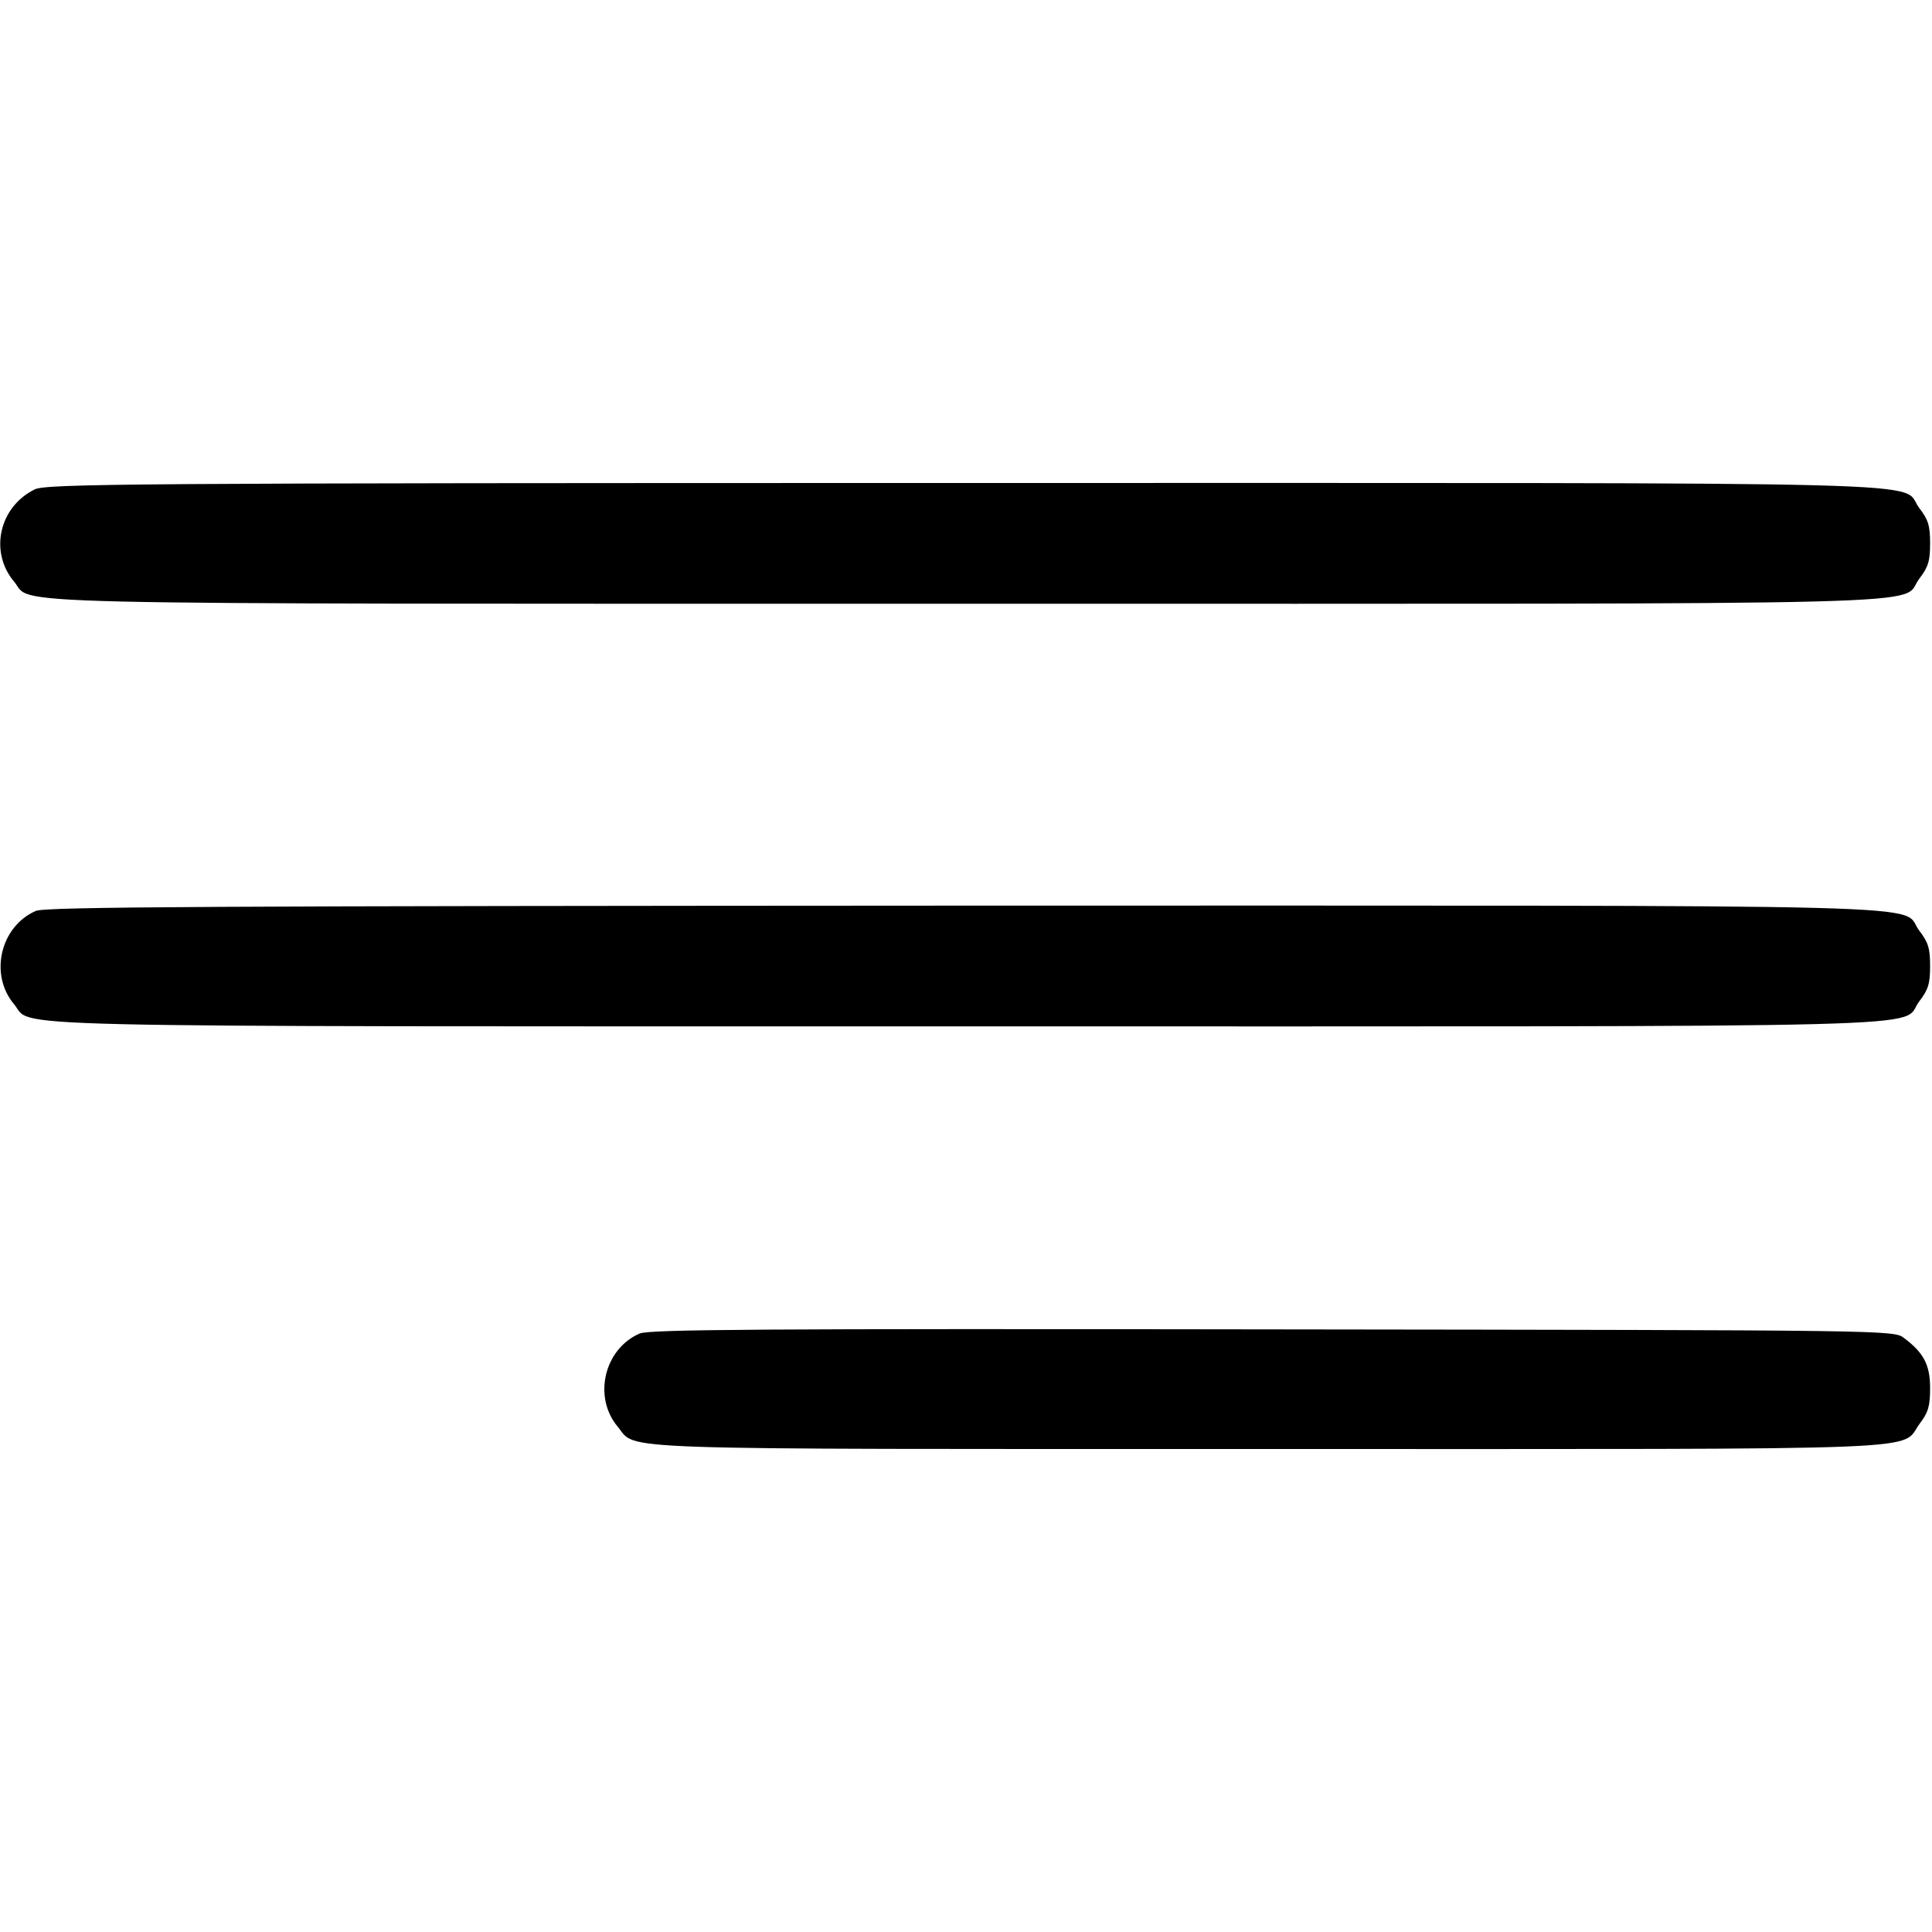
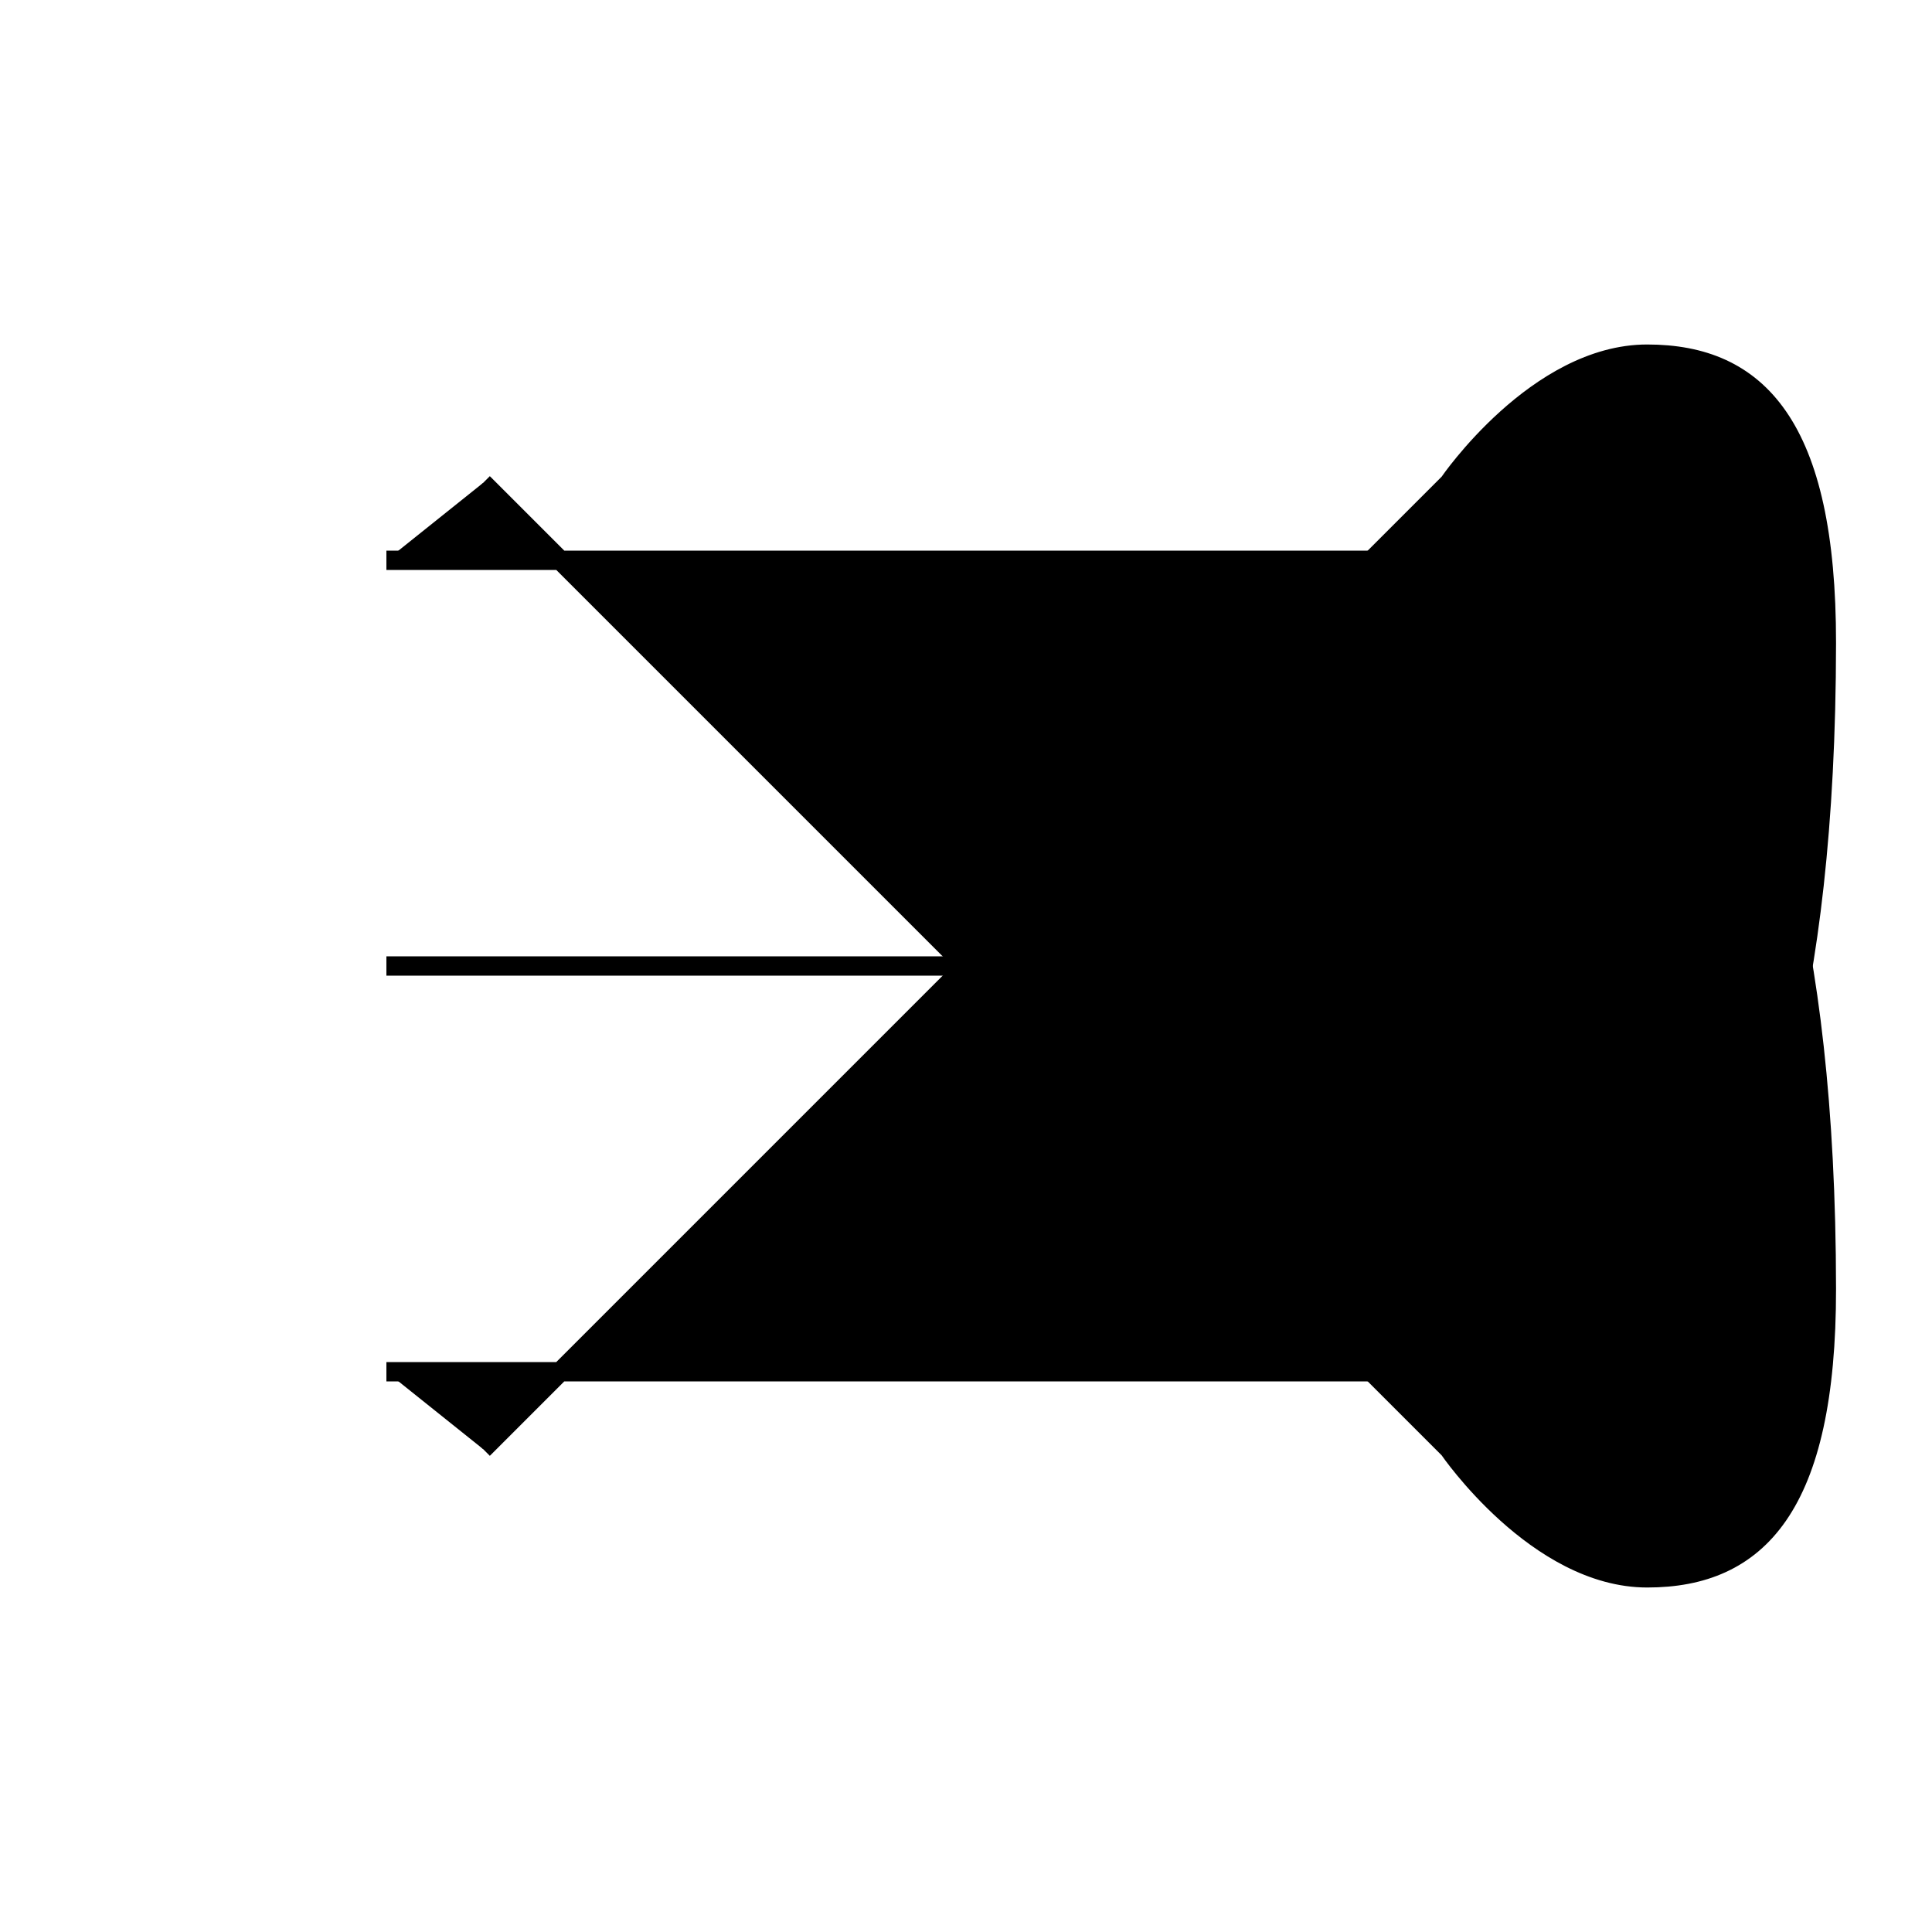
- <svg xmlns="http://www.w3.org/2000/svg" version="1.0" width="512pt" height="512pt" viewBox="0 0 512 512" preserveAspectRatio="xMidYMid meet">
-   <g transform="translate(0,512) scale(0.1,-0.1)" fill="#000000" stroke="none">
-     <path d="M92 3823 c-94 -46 -121 -165 -55 -244 54 -63 -134 -59 2523 -59 2684 0 2472 -6 2526 66 24 31 29 47 29 94 0 47 -5 63 -29 94 -54 72 159 66 -2528 66 -2219 0 -2436 -2 -2466 -17z" />
-     <path d="M95 2706 c-94 -41 -124 -168 -58 -247 54 -63 -134 -59 2523 -59 2684 0 2472 -6 2526 66 24 31 29 47 29 94 0 47 -5 63 -29 94 -54 72 159 66 -2528 66 -2000 -1 -2438 -3 -2463 -14z" />
-     <path d="M1695 1586 c-94 -41 -124 -168 -58 -247 53 -63 -59 -59 1724 -59 1816 0 1671 -6 1727 68 22 29 27 46 27 93 0 62 -17 94 -69 133 -27 21 -28 21 -1674 23 -1354 2 -1652 0 -1677 -11z" />
-   </g>
+ <svg viewBox="0 0 100 100">
+   <path class="line line1" stroke="currentColor" d="M 20,29 H 80 C 80,29 94.499,28.817 94.533,66.711 94.543,77.981 90.966,81.67 85.259,81.669 79.552,81.668 75,75 75,75 L 25,25" />
+   <path class="line line2" stroke="currentColor" d="M 20,50 H 80" />
+   <path class="line line3" stroke="currentColor" d="M 20,71 H 80 C 80,71 94.499,71.183 94.533,33.289 94.543,22.019 90.966,18.33 85.259,18.331 79.552,18.332 75,25 75,25 L 25,75" />
</svg>
